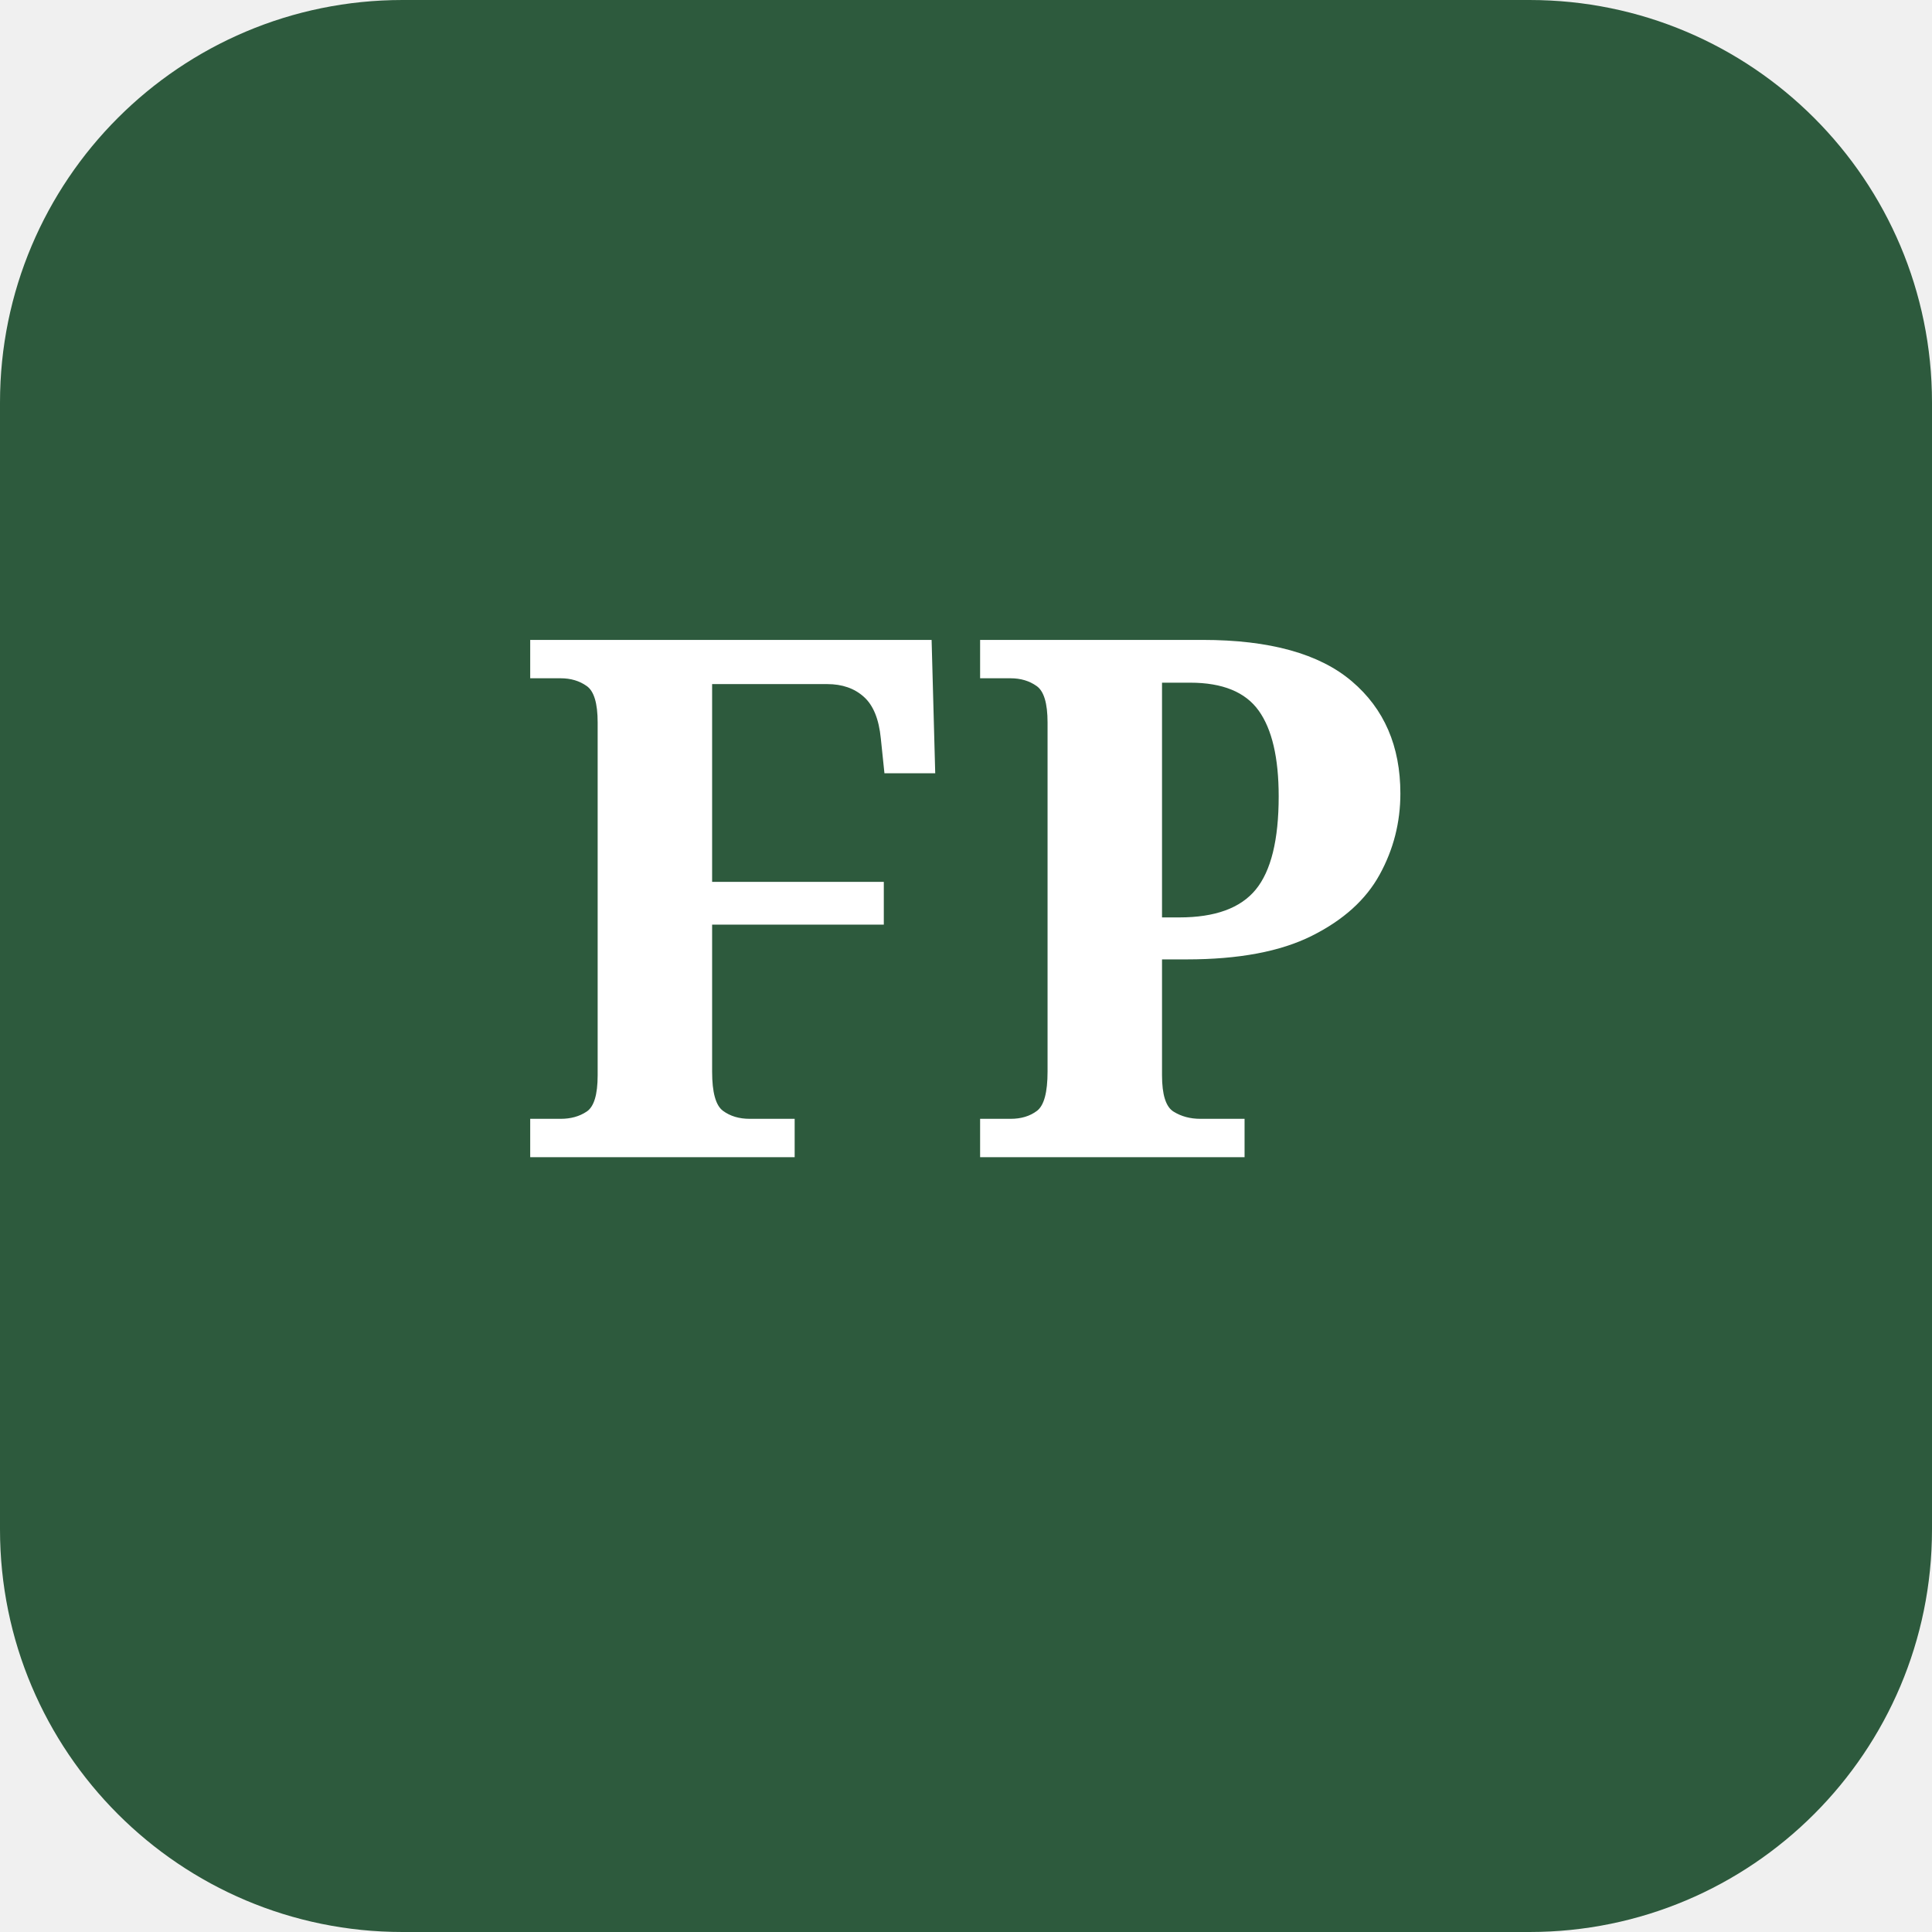
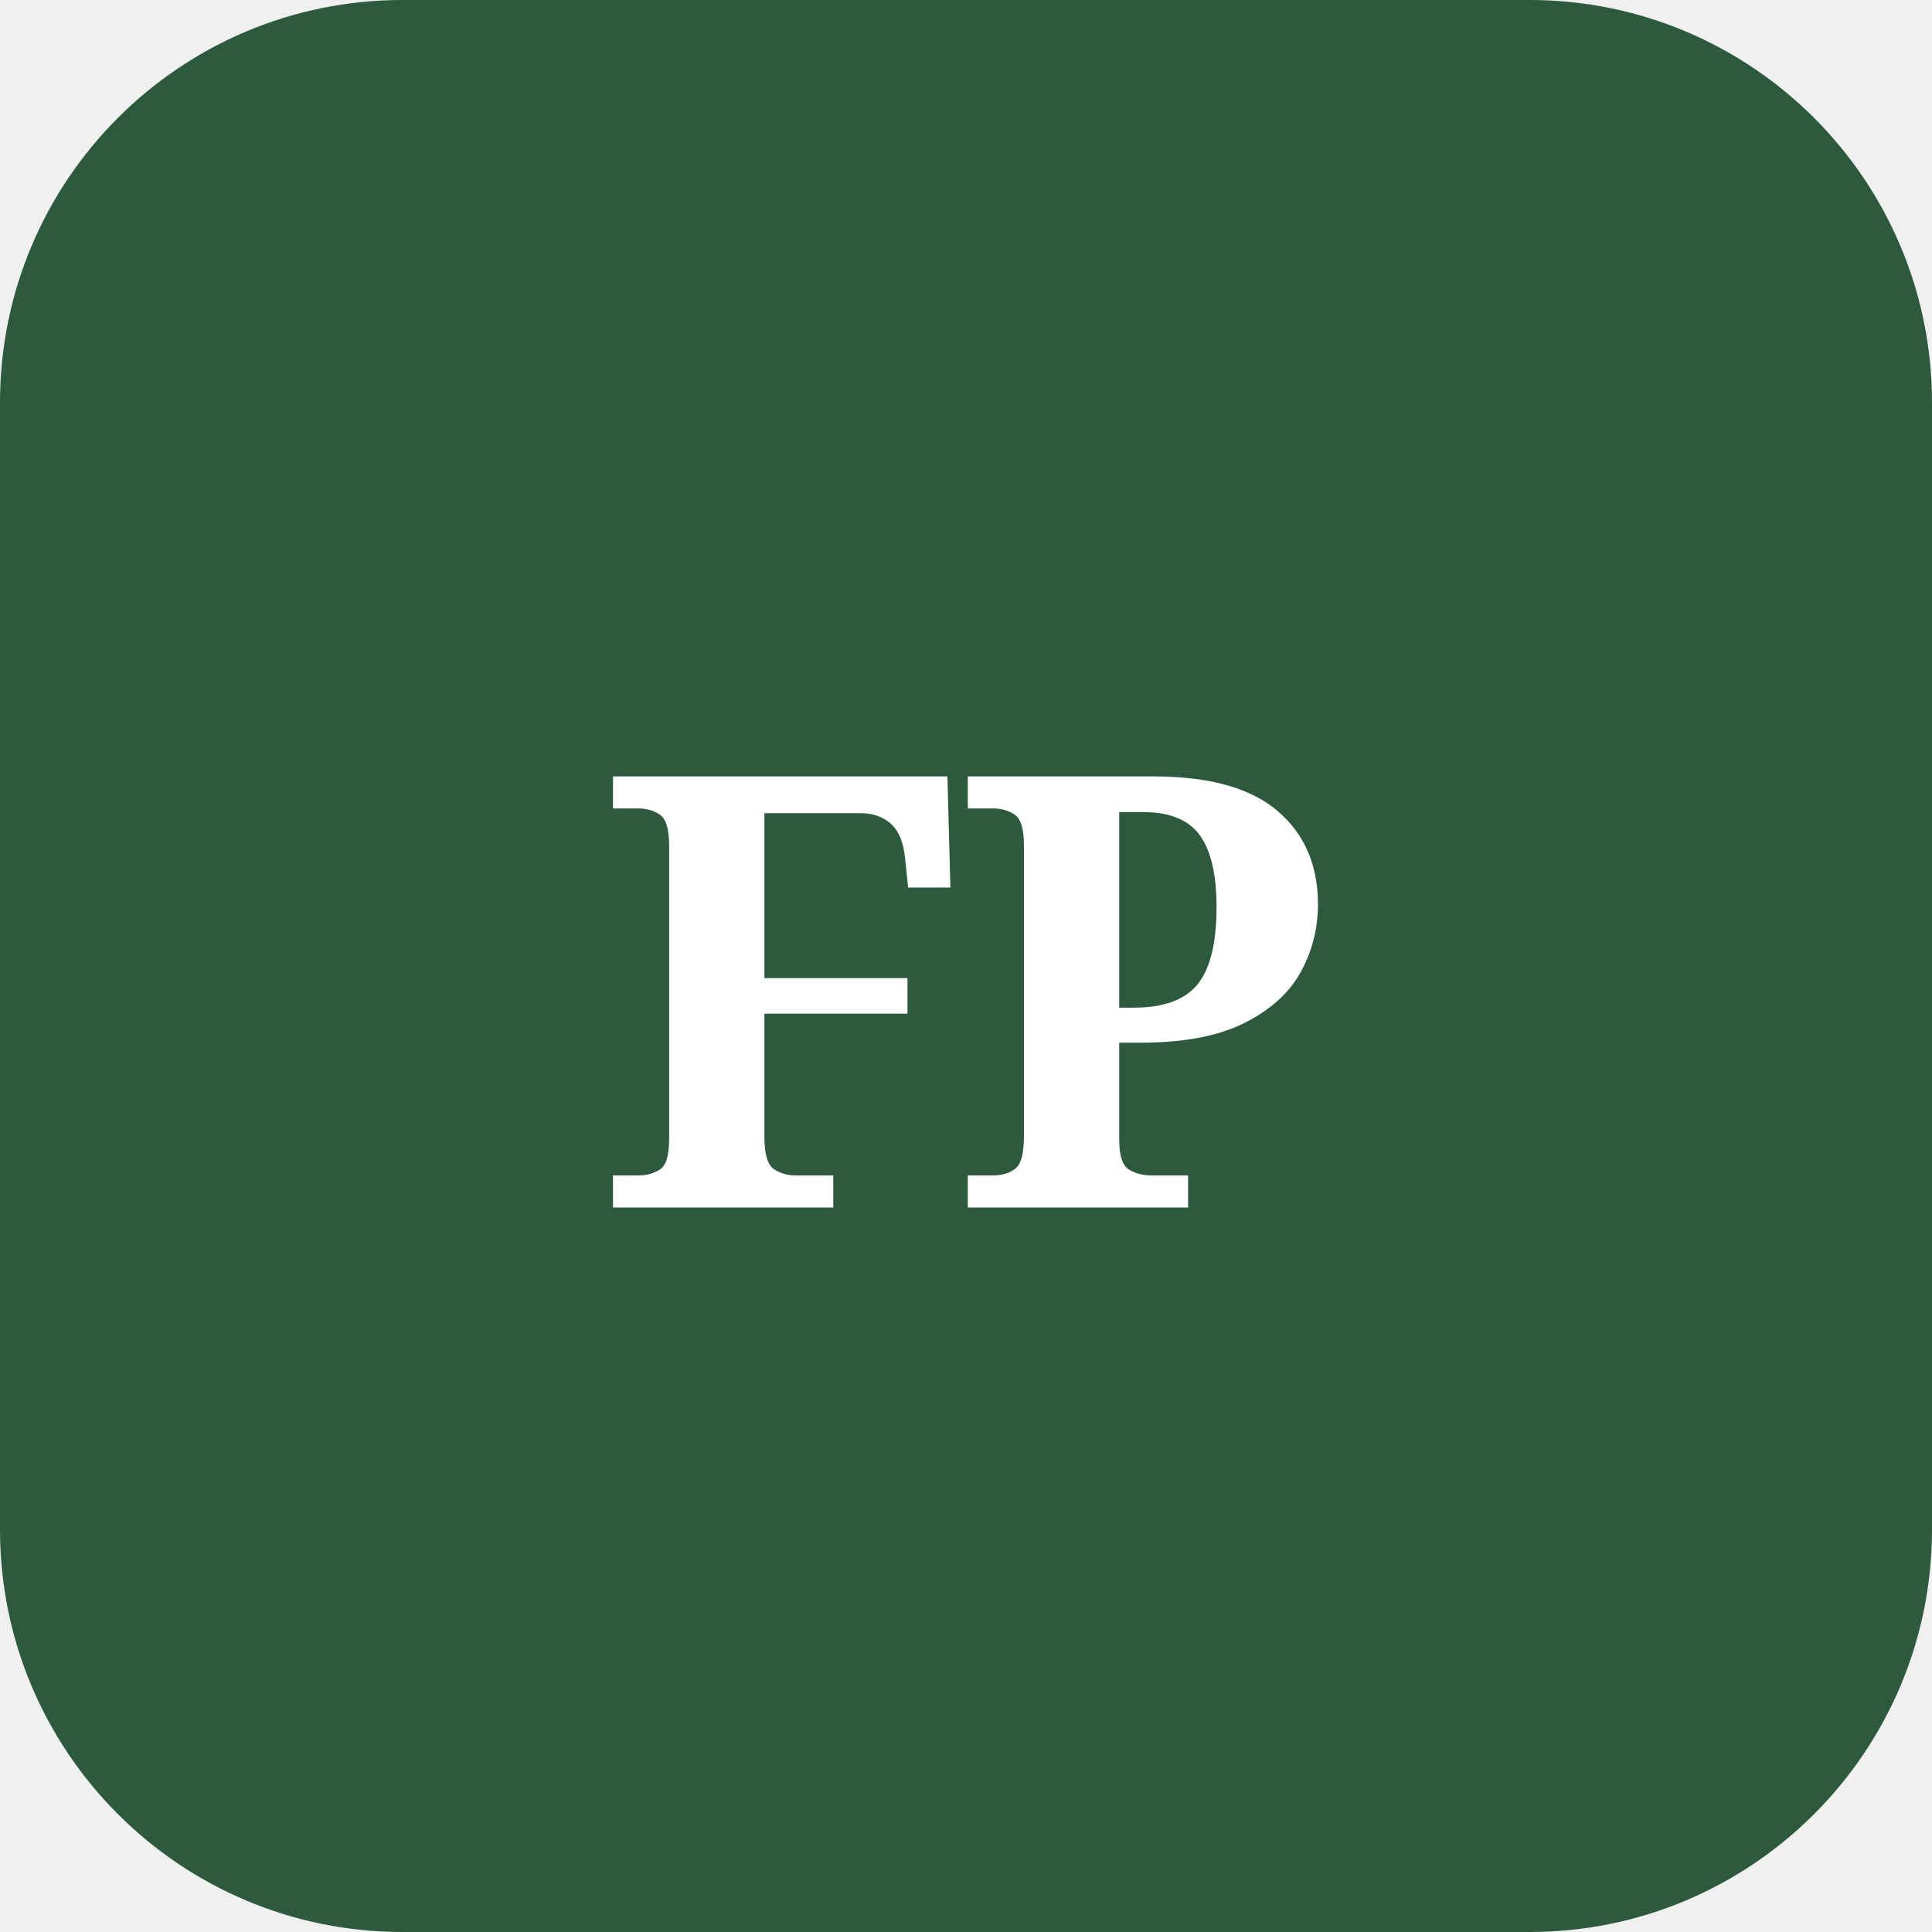
<svg xmlns="http://www.w3.org/2000/svg" width="192" height="192" viewBox="0 0 192 192">
  <rect width="192" height="192" rx="40" fill="#2d5a3d" />
-   <text x="96" y="115" font-family="Georgia,serif" font-size="72" font-weight="800" fill="white" text-anchor="middle">FP</text>
+   <text x="96" y="120" font-family="Georgia,serif" font-size="60" font-weight="800" fill="white" text-anchor="middle" letter-spacing="-2">FP</text>
</svg>
